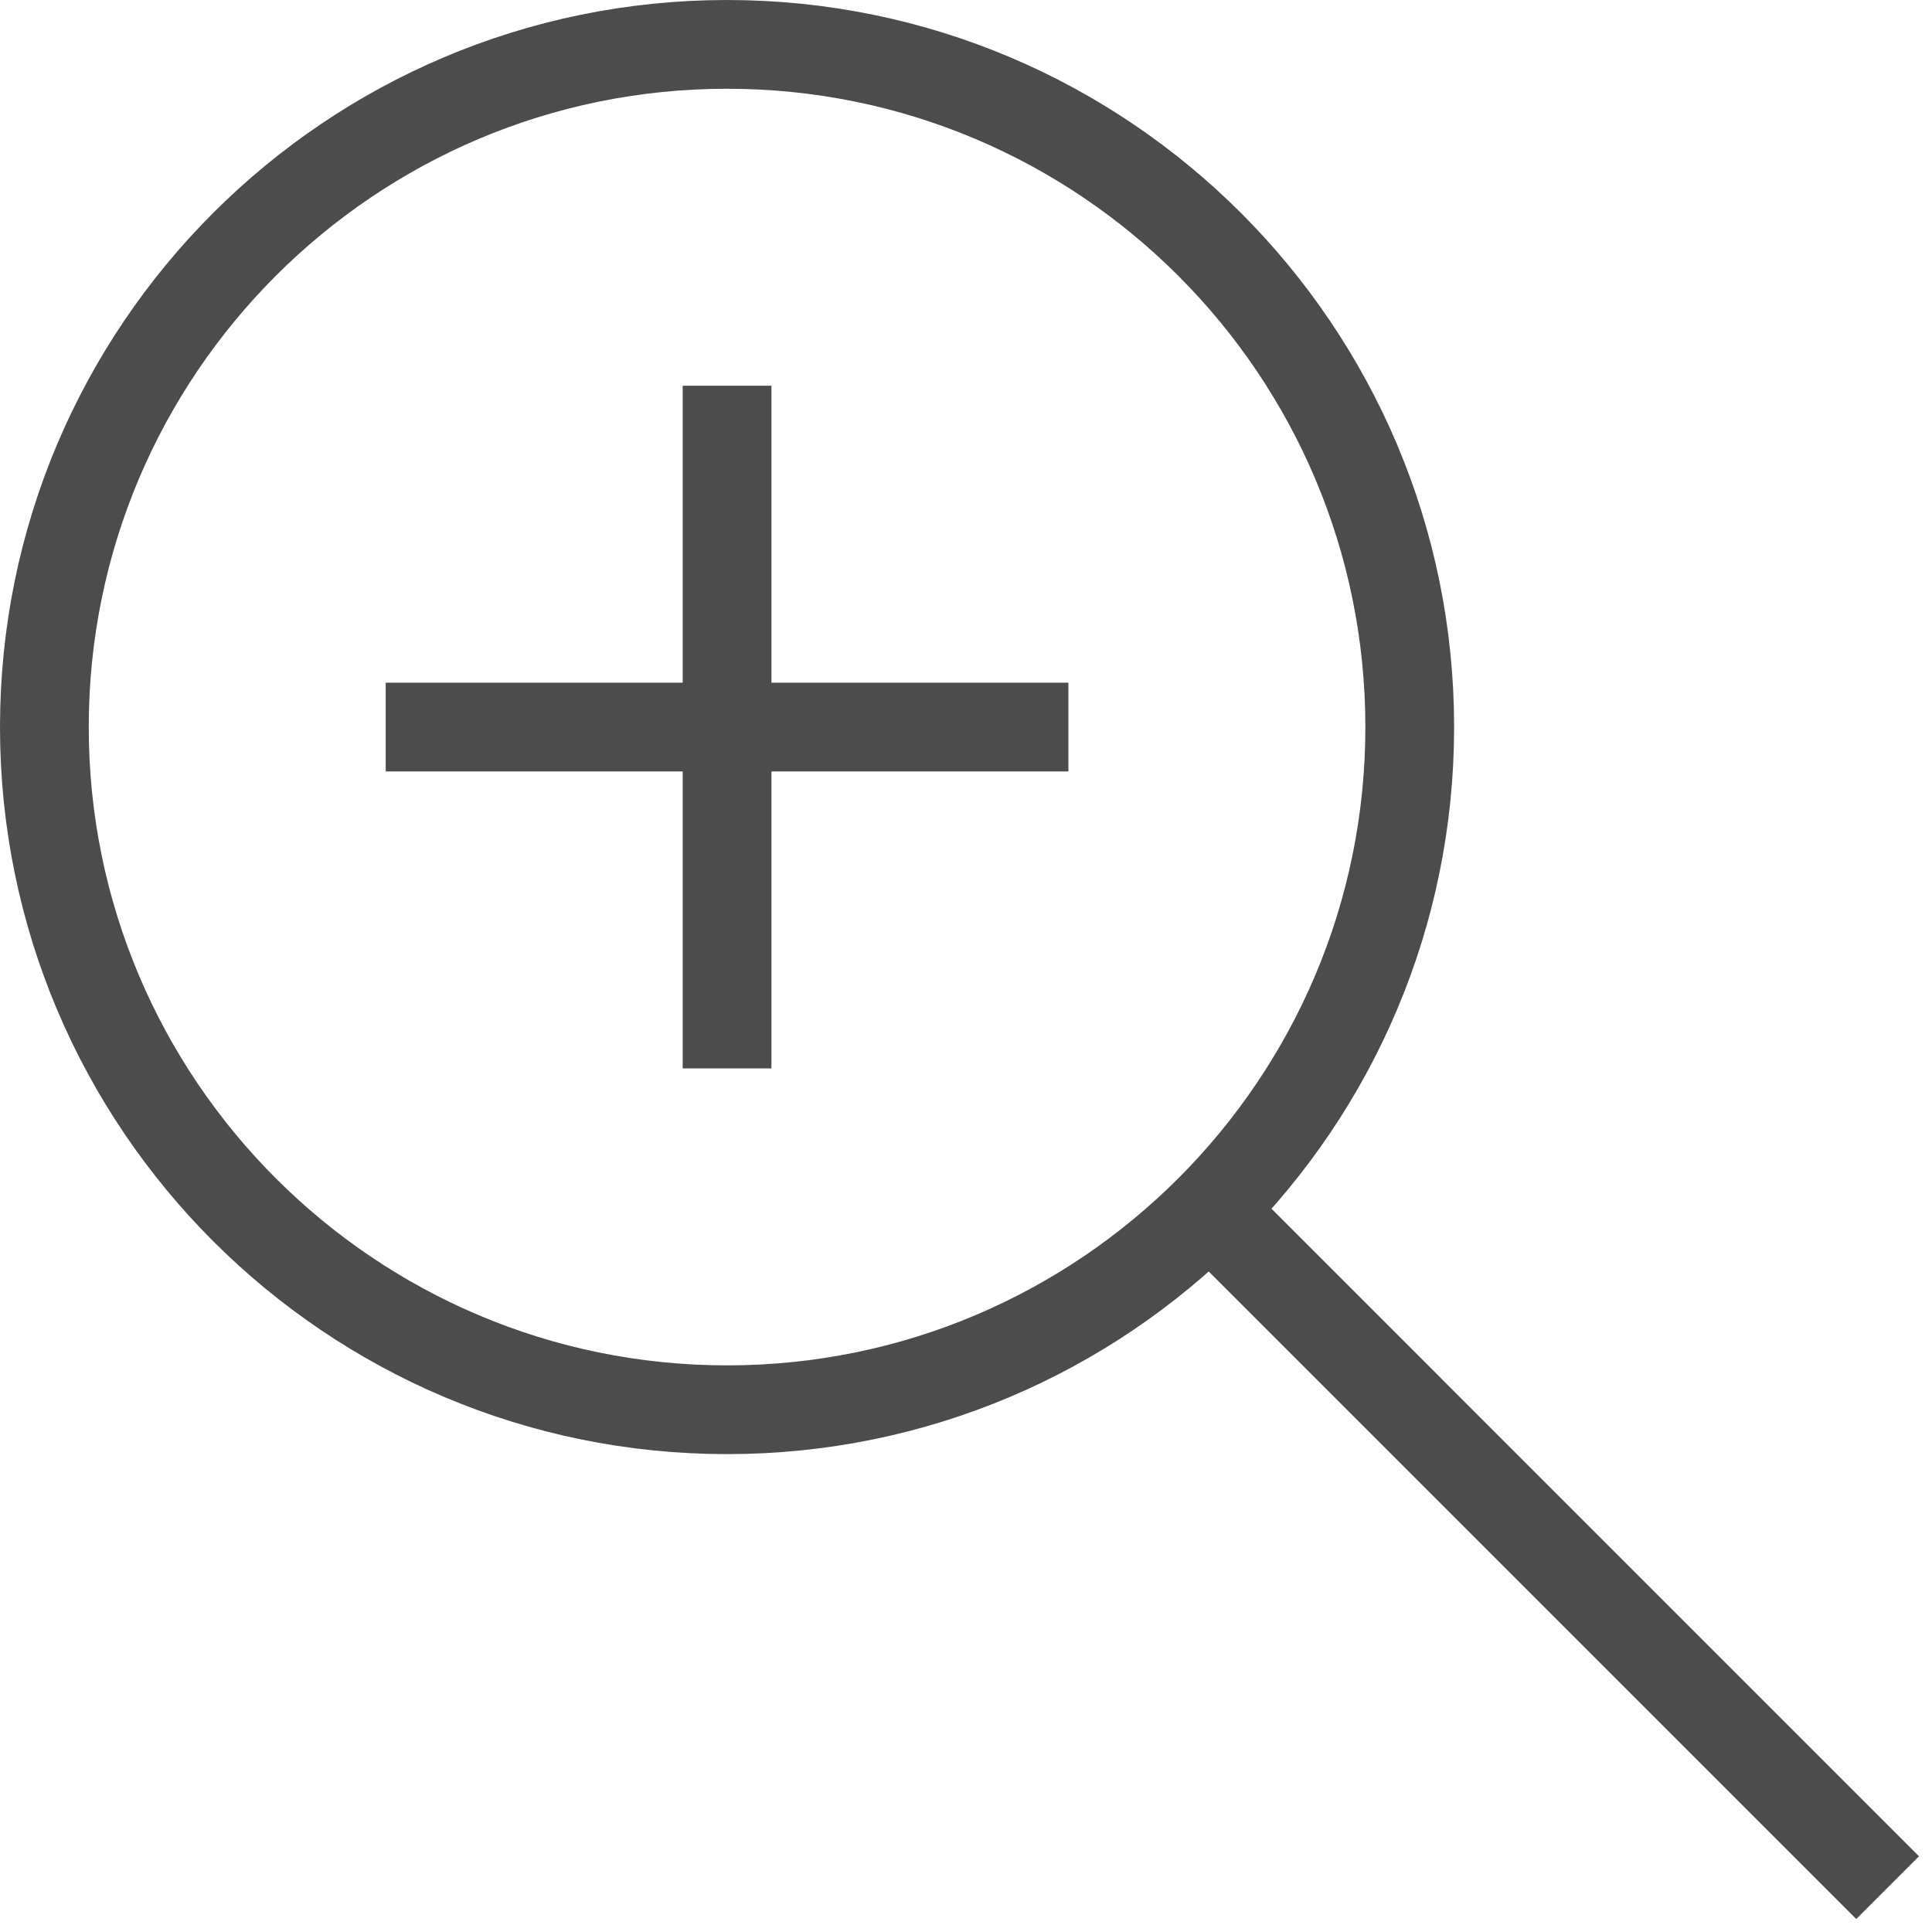
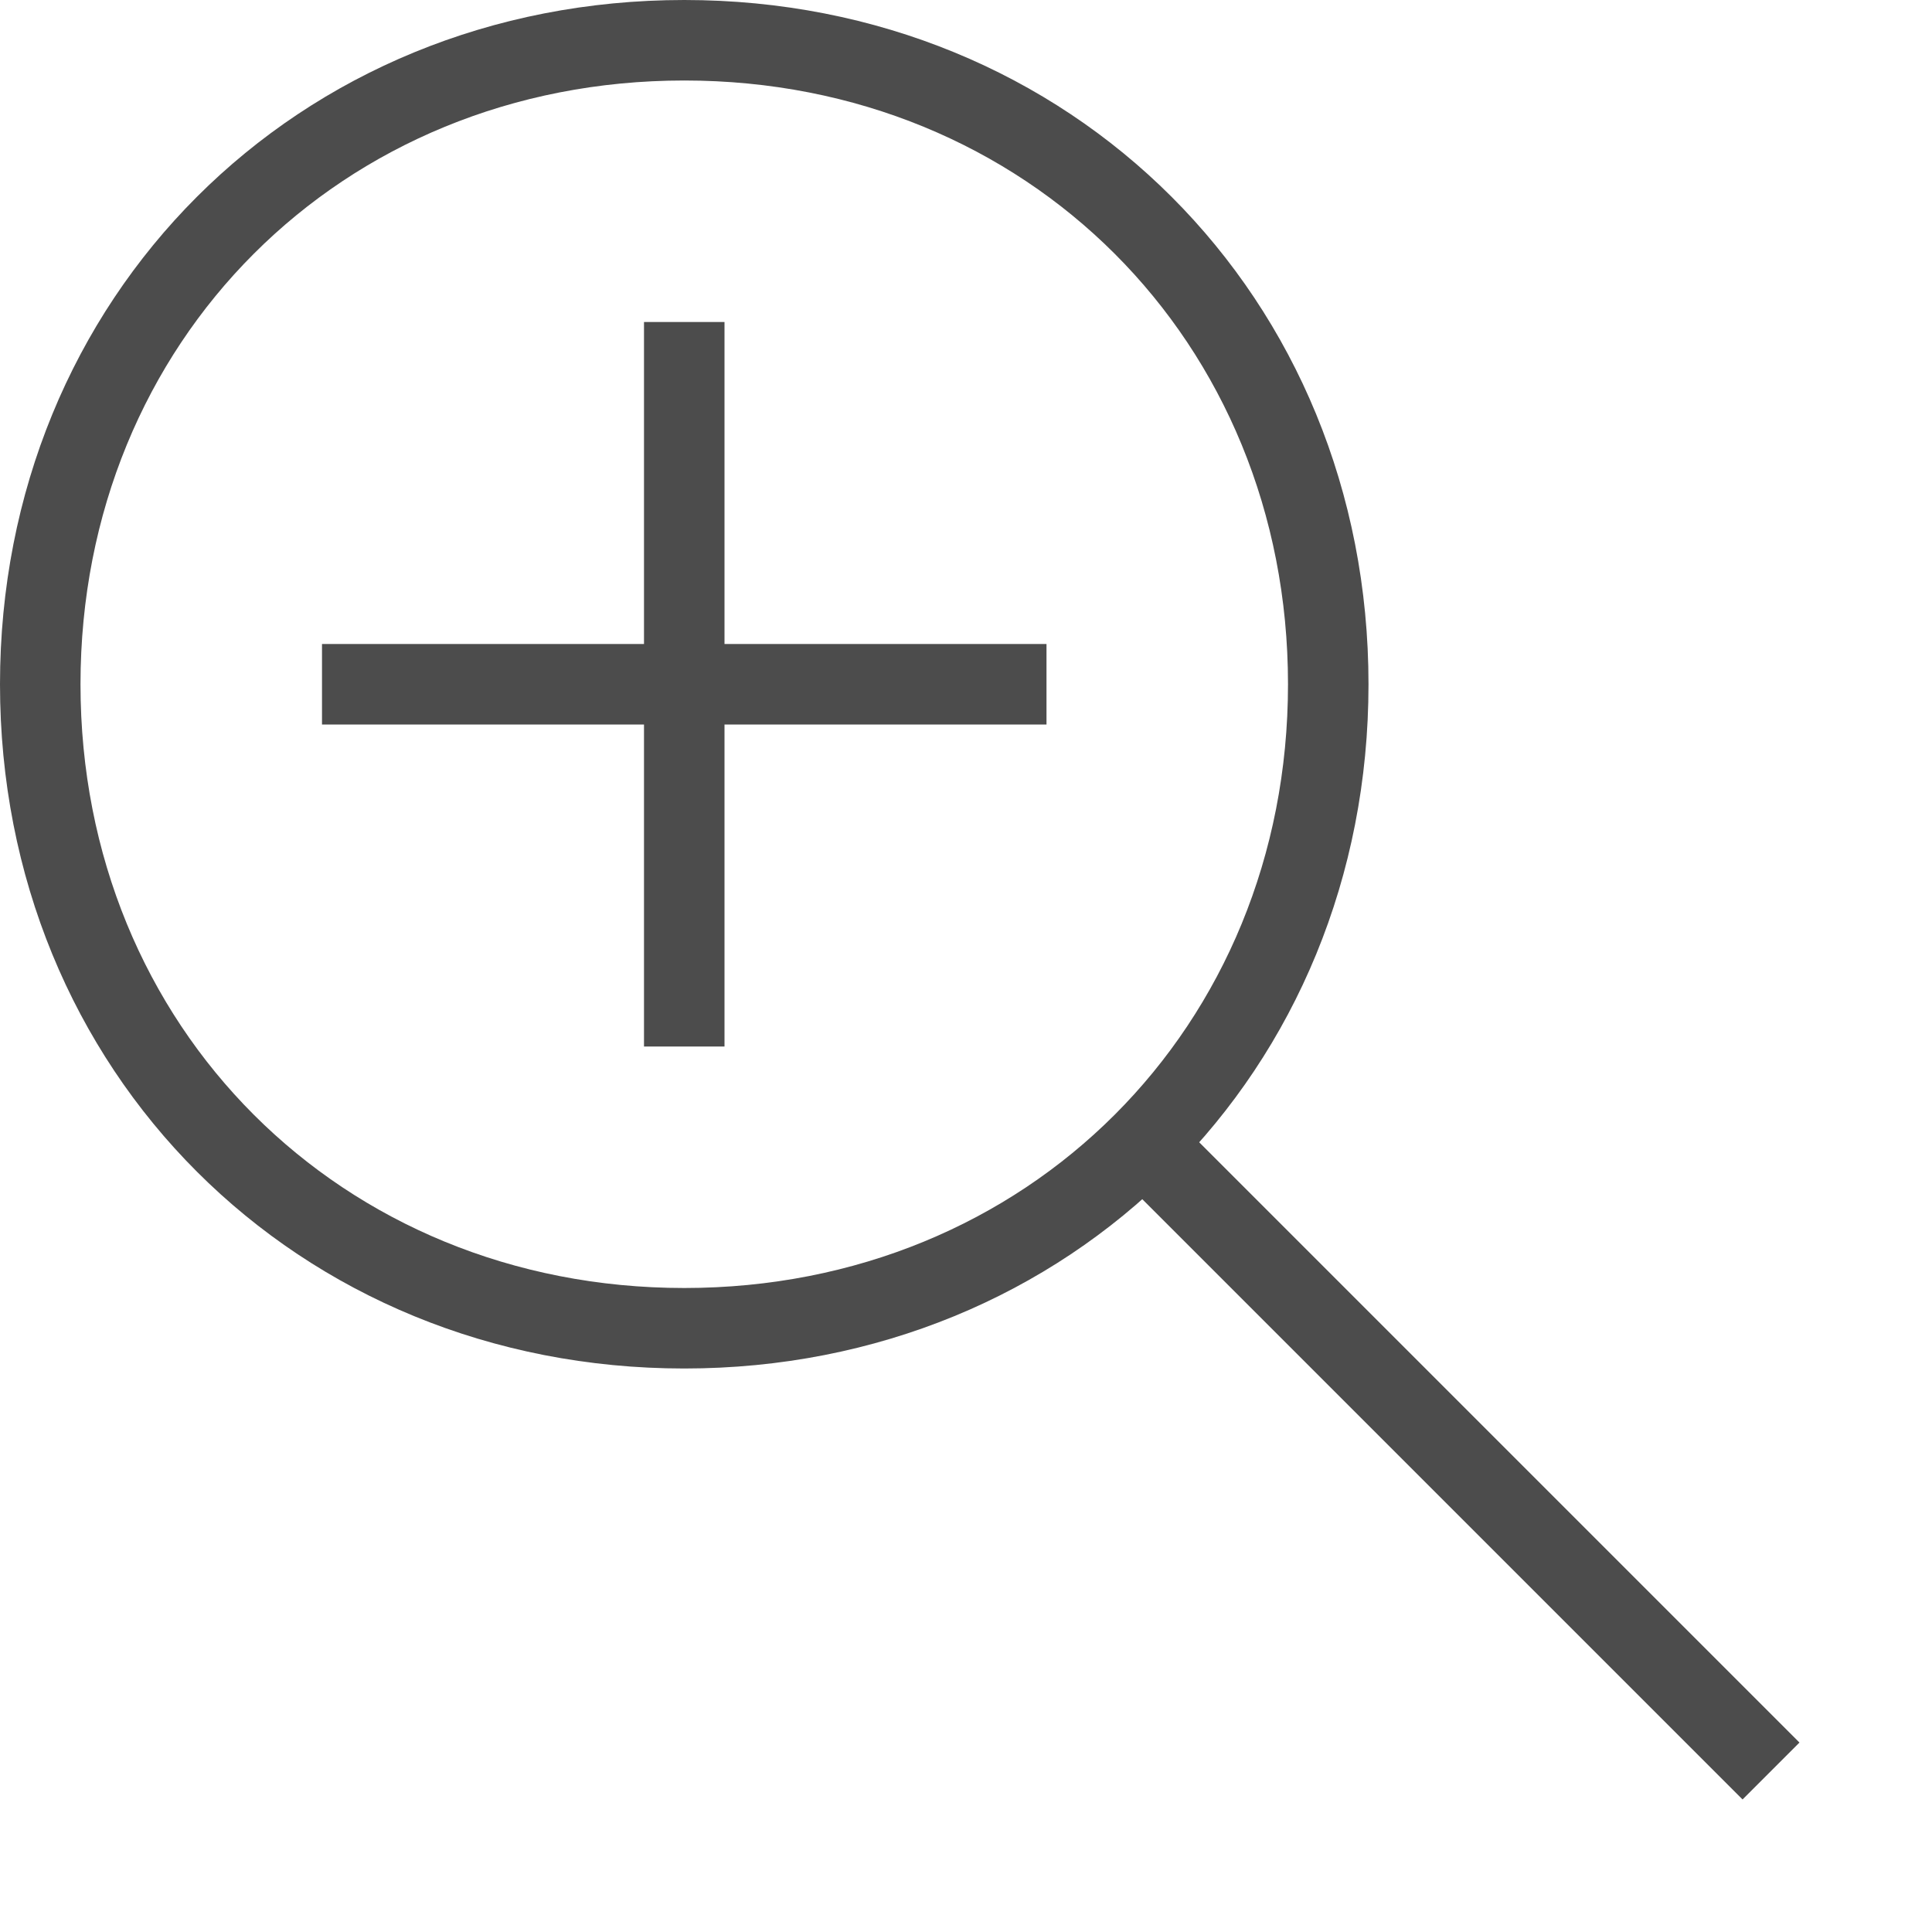
- <svg xmlns="http://www.w3.org/2000/svg" xmlns:xlink="http://www.w3.org/1999/xlink" version="1.1" preserveAspectRatio="xMidYMid meet" viewBox="37 36.999 566.002 566.001" width="540" height="540">
-   <defs>
-     <path d="M450 250C450 360.38 360.38 450 250 450C139.62 450 50 360.38 50 250C50 139.62 139.62 50 250 50C360.38 50 450 139.62 450 250Z" id="cFW6r612j" />
-     <path d="M590 590L390 390" id="a25ZxuoGmX" />
-     <path d="" id="a63Qx1aJcs" />
-     <path d="M350 250L150 250" id="b8GKEzdqt" />
-     <path d="M250 350L250 150" id="b69FJZlmkE" />
+ <svg xmlns="http://www.w3.org/2000/svg" xmlns:ns1="http://xml.openoffice.org/svg/export" version="1.2" width="609.6mm" height="609.6mm" viewBox="0 0 60960 60960" preserveAspectRatio="xMidYMid" fill-rule="evenodd" stroke-width="28.222" stroke-linejoin="round" xml:space="preserve">
+   <defs class="ClipPathGroup">
+     <clipPath id="presentation_clip_path" clipPathUnits="userSpaceOnUse">
+       <rect x="0" y="0" width="60960" height="60960" />
+     </clipPath>
+     <clipPath id="presentation_clip_path_shrink" clipPathUnits="userSpaceOnUse">
+       <rect x="60" y="60" width="60839" height="60839" />
+     </clipPath>
  </defs>
+   <defs class="TextShapeIndex">
+     <g ns1:slide="id1" ns1:id-list="id3 id4 id5 id6" />
+   </defs>
+   <defs class="EmbeddedBulletChars">
+     <g id="bullet-char-template-57356" transform="scale(0.0004882812,-0.0004882812)">
+       <path d="M 580,1141 L 1163,571 580,0 -4,571 580,1141 Z" />
+     </g>
+     <g id="bullet-char-template-57354" transform="scale(0.0004882812,-0.0004882812)">
+       <path d="M 8,1128 L 1137,1128 1137,0 8,0 8,1128 Z" />
+     </g>
+     <g id="bullet-char-template-10146" transform="scale(0.0004882812,-0.0004882812)">
+       <path d="M 174,0 L 602,739 174,1481 1456,739 174,0 Z M 1358,739 L 309,1346 659,739 1358,739 Z" />
+     </g>
+     <g id="bullet-char-template-10132" transform="scale(0.0004882812,-0.0004882812)">
+       <path d="M 2015,739 L 1276,0 717,0 1260,543 174,543 174,936 1260,936 717,1481 1274,1481 2015,739 Z" />
+     </g>
+     <g id="bullet-char-template-10007" transform="scale(0.0004882812,-0.0004882812)">
+       <path d="M 0,-2 C -7,14 -16,27 -25,37 L 356,567 C 262,823 215,952 215,954 215,979 228,992 255,992 264,992 276,990 289,987 310,991 331,999 354,1012 L 381,999 492,748 772,1049 836,1024 860,1049 C 881,1039 901,1025 922,1006 886,937 835,863 770,784 769,783 710,716 594,584 L 774,223 C 774,196 753,168 711,139 L 727,119 C 717,90 699,76 672,76 641,76 570,178 457,381 L 164,-76 C 142,-110 111,-127 72,-127 30,-127 9,-110 8,-76 1,-67 -2,-52 -2,-32 -2,-23 -1,-13 0,-2 Z" />
+     </g>
+     <g id="bullet-char-template-10004" transform="scale(0.0004882812,-0.0004882812)">
+       <path d="M 285,-33 C 182,-33 111,30 74,156 52,228 41,333 41,471 41,549 55,616 82,672 116,743 169,778 240,778 293,778 328,747 346,684 L 369,508 C 377,444 397,411 428,410 L 1163,1116 C 1174,1127 1196,1133 1229,1133 1271,1133 1292,1118 1292,1087 L 1292,965 C 1292,929 1282,901 1262,881 L 442,47 C 390,-6 338,-33 285,-33 Z" />
+     </g>
+     <g id="bullet-char-template-9679" transform="scale(0.0004882812,-0.0004882812)">
+       <path d="M 813,0 C 632,0 489,54 383,161 276,268 223,411 223,592 223,773 276,916 383,1023 489,1130 632,1184 813,1184 992,1184 1136,1130 1245,1023 1353,916 1407,772 1407,592 1407,412 1353,268 1245,161 1136,54 992,0 813,0 Z" />
+     </g>
+     <g id="bullet-char-template-8226" transform="scale(0.0004882812,-0.0004882812)">
+       <path d="M 346,457 C 273,457 209,483 155,535 101,586 74,649 74,723 74,796 101,859 155,911 209,963 273,989 346,989 419,989 480,963 531,910 582,859 608,796 608,723 608,648 583,586 532,535 482,483 420,457 346,457 Z" />
+     </g>
+     <g id="bullet-char-template-8211" transform="scale(0.0004882812,-0.0004882812)">
+       <path d="M -4,459 L 1135,459 1135,606 -4,606 -4,459 Z" />
+     </g>
+     <g id="bullet-char-template-61548" transform="scale(0.0004882812,-0.0004882812)">
+       <path d="M 173,740 C 173,903 231,1043 346,1159 462,1274 601,1332 765,1332 928,1332 1067,1274 1183,1159 1299,1043 1357,903 1357,740 1357,577 1299,437 1183,322 1067,206 928,148 765,148 601,148 462,206 346,322 231,437 173,577 173,740 Z" />
+     </g>
+   </defs>
+   <defs class="TextEmbeddedBitmaps" />
  <g>
+     <g id="id2" class="Master_Slide">
+       <g id="bg-id2" class="Background" />
+       <g id="bo-id2" class="BackgroundObjects" />
+     </g>
+   </g>
+   <g class="SlideGroup">
    <g>
-       <g>
-         <use xlink:href="#cFW6r612j" opacity="1" fill-opacity="0" stroke="#4c4c4c" stroke-width="26" stroke-opacity="1" />
-       </g>
-     </g>
-     <g>
-       <g>
-         <use xlink:href="#a25ZxuoGmX" opacity="1" fill-opacity="0" stroke="#4c4c4c" stroke-width="26" stroke-opacity="1" />
-       </g>
-     </g>
-     <g>
-       <g>
-         <use xlink:href="#a63Qx1aJcs" opacity="1" fill-opacity="0" stroke="#053a4d" stroke-width="20" stroke-opacity="1" />
-       </g>
-     </g>
-     <g>
-       <g>
-         <use xlink:href="#b8GKEzdqt" opacity="1" fill-opacity="0" stroke="#4c4c4c" stroke-width="26" stroke-opacity="1" />
-       </g>
-     </g>
-     <g>
-       <g>
-         <use xlink:href="#b69FJZlmkE" opacity="1" fill-opacity="0" stroke="#4c4c4c" stroke-width="26" stroke-opacity="1" />
+       <g id="container-id1">
+         <g id="id1" class="Slide" clip-path="url(#presentation_clip_path)">
+           <g class="Page">
+             <g class="com.sun.star.drawing.CustomShape">
+               <g id="id3">
+                 <rect class="BoundingBox" stroke="none" fill="none" x="0" y="0" width="43183" height="43183" />
+                 <path fill="none" stroke="rgb(76,76,76)" stroke-width="2540" stroke-linejoin="round" d="M 21590,1270 C 33111,1270 41910,10069 41910,21590 41910,33111 33111,41910 21590,41910 10069,41910 1270,33111 1270,21590 1270,10069 10069,1270 21590,1270 Z" />
+               </g>
+             </g>
+             <g class="com.sun.star.drawing.LineShape">
+               <g id="id4">
+                 <rect class="BoundingBox" stroke="none" fill="none" x="34290" y="34290" width="22861" height="22861" />
+                 <path fill="none" stroke="rgb(76,76,76)" stroke-width="2540" stroke-linejoin="round" d="M 35560,35560 L 55880,55880" />
+               </g>
+             </g>
+             <g class="com.sun.star.drawing.LineShape">
+               <g id="id5">
+                 <rect class="BoundingBox" stroke="none" fill="none" x="8890" y="20320" width="25401" height="2541" />
+                 <path fill="none" stroke="rgb(76,76,76)" stroke-width="2540" stroke-linejoin="round" d="M 10160,21590 L 33020,21590" />
+               </g>
+             </g>
+             <g class="com.sun.star.drawing.LineShape">
+               <g id="id6">
+                 <rect class="BoundingBox" stroke="none" fill="none" x="20320" y="8890" width="2541" height="25401" />
+                 <path fill="none" stroke="rgb(76,76,76)" stroke-width="2540" stroke-linejoin="round" d="M 21590,33020 L 21590,10160" />
+               </g>
+             </g>
+           </g>
+         </g>
      </g>
    </g>
  </g>
</svg>
